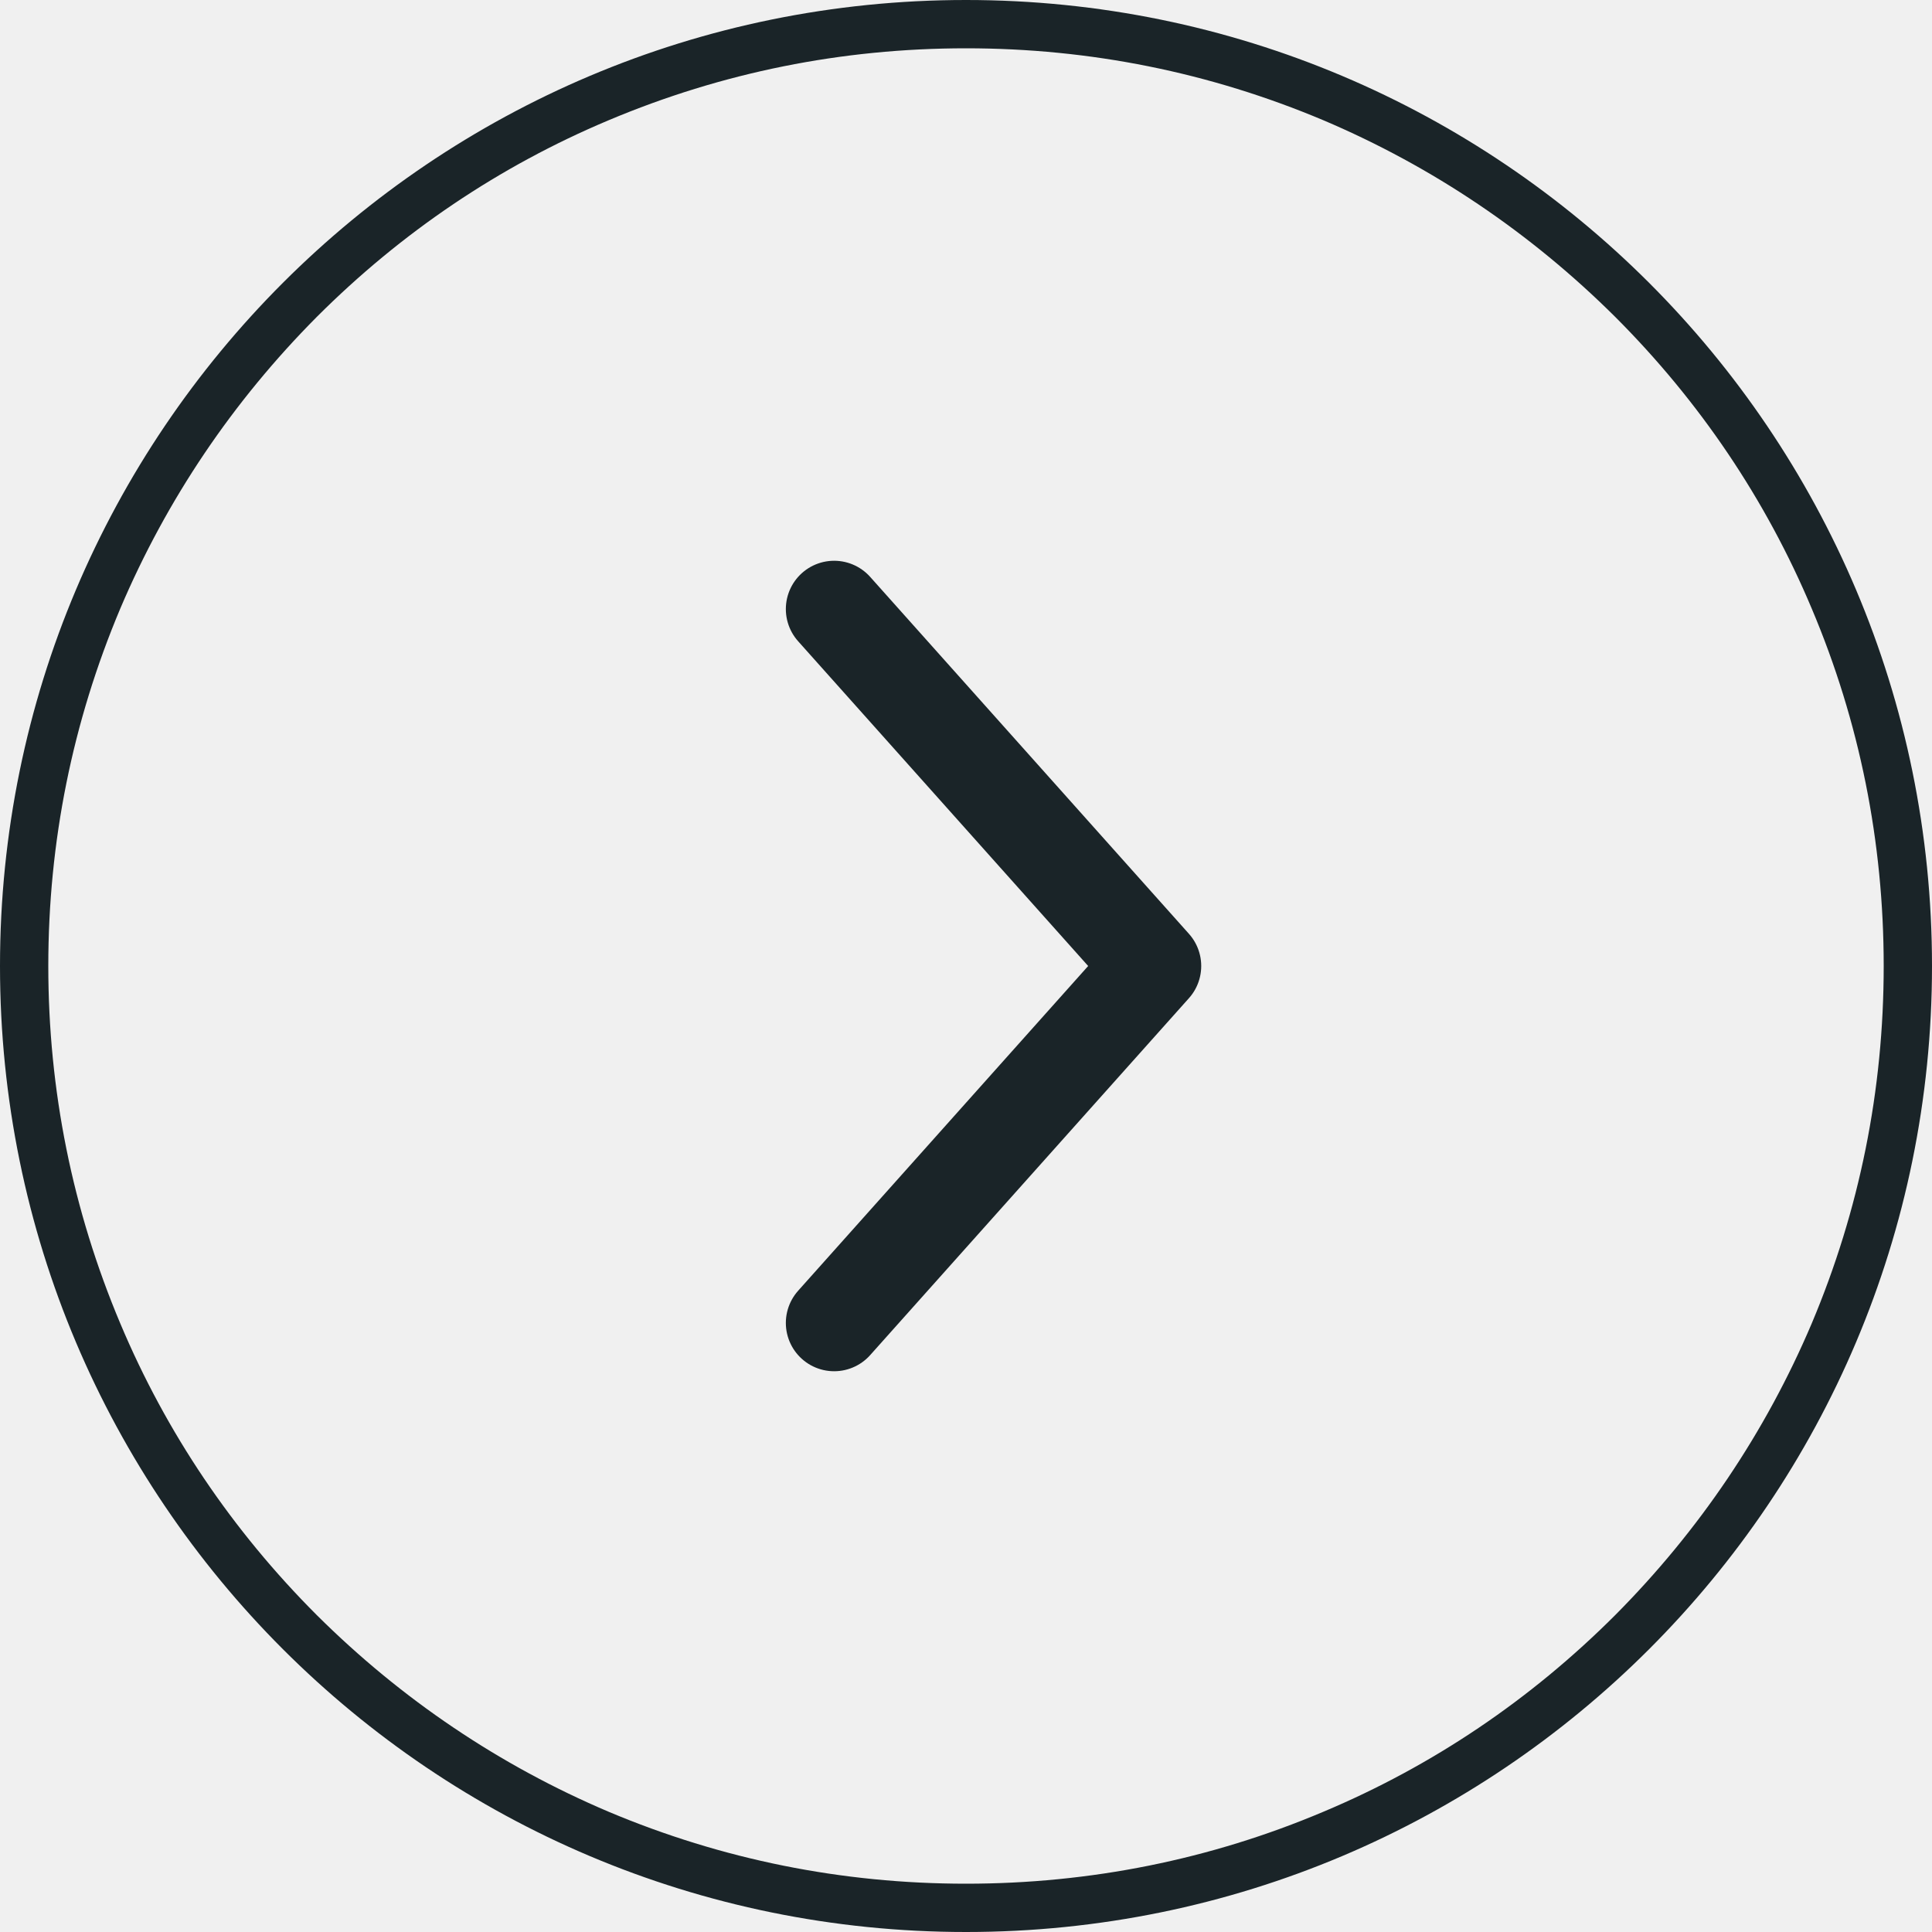
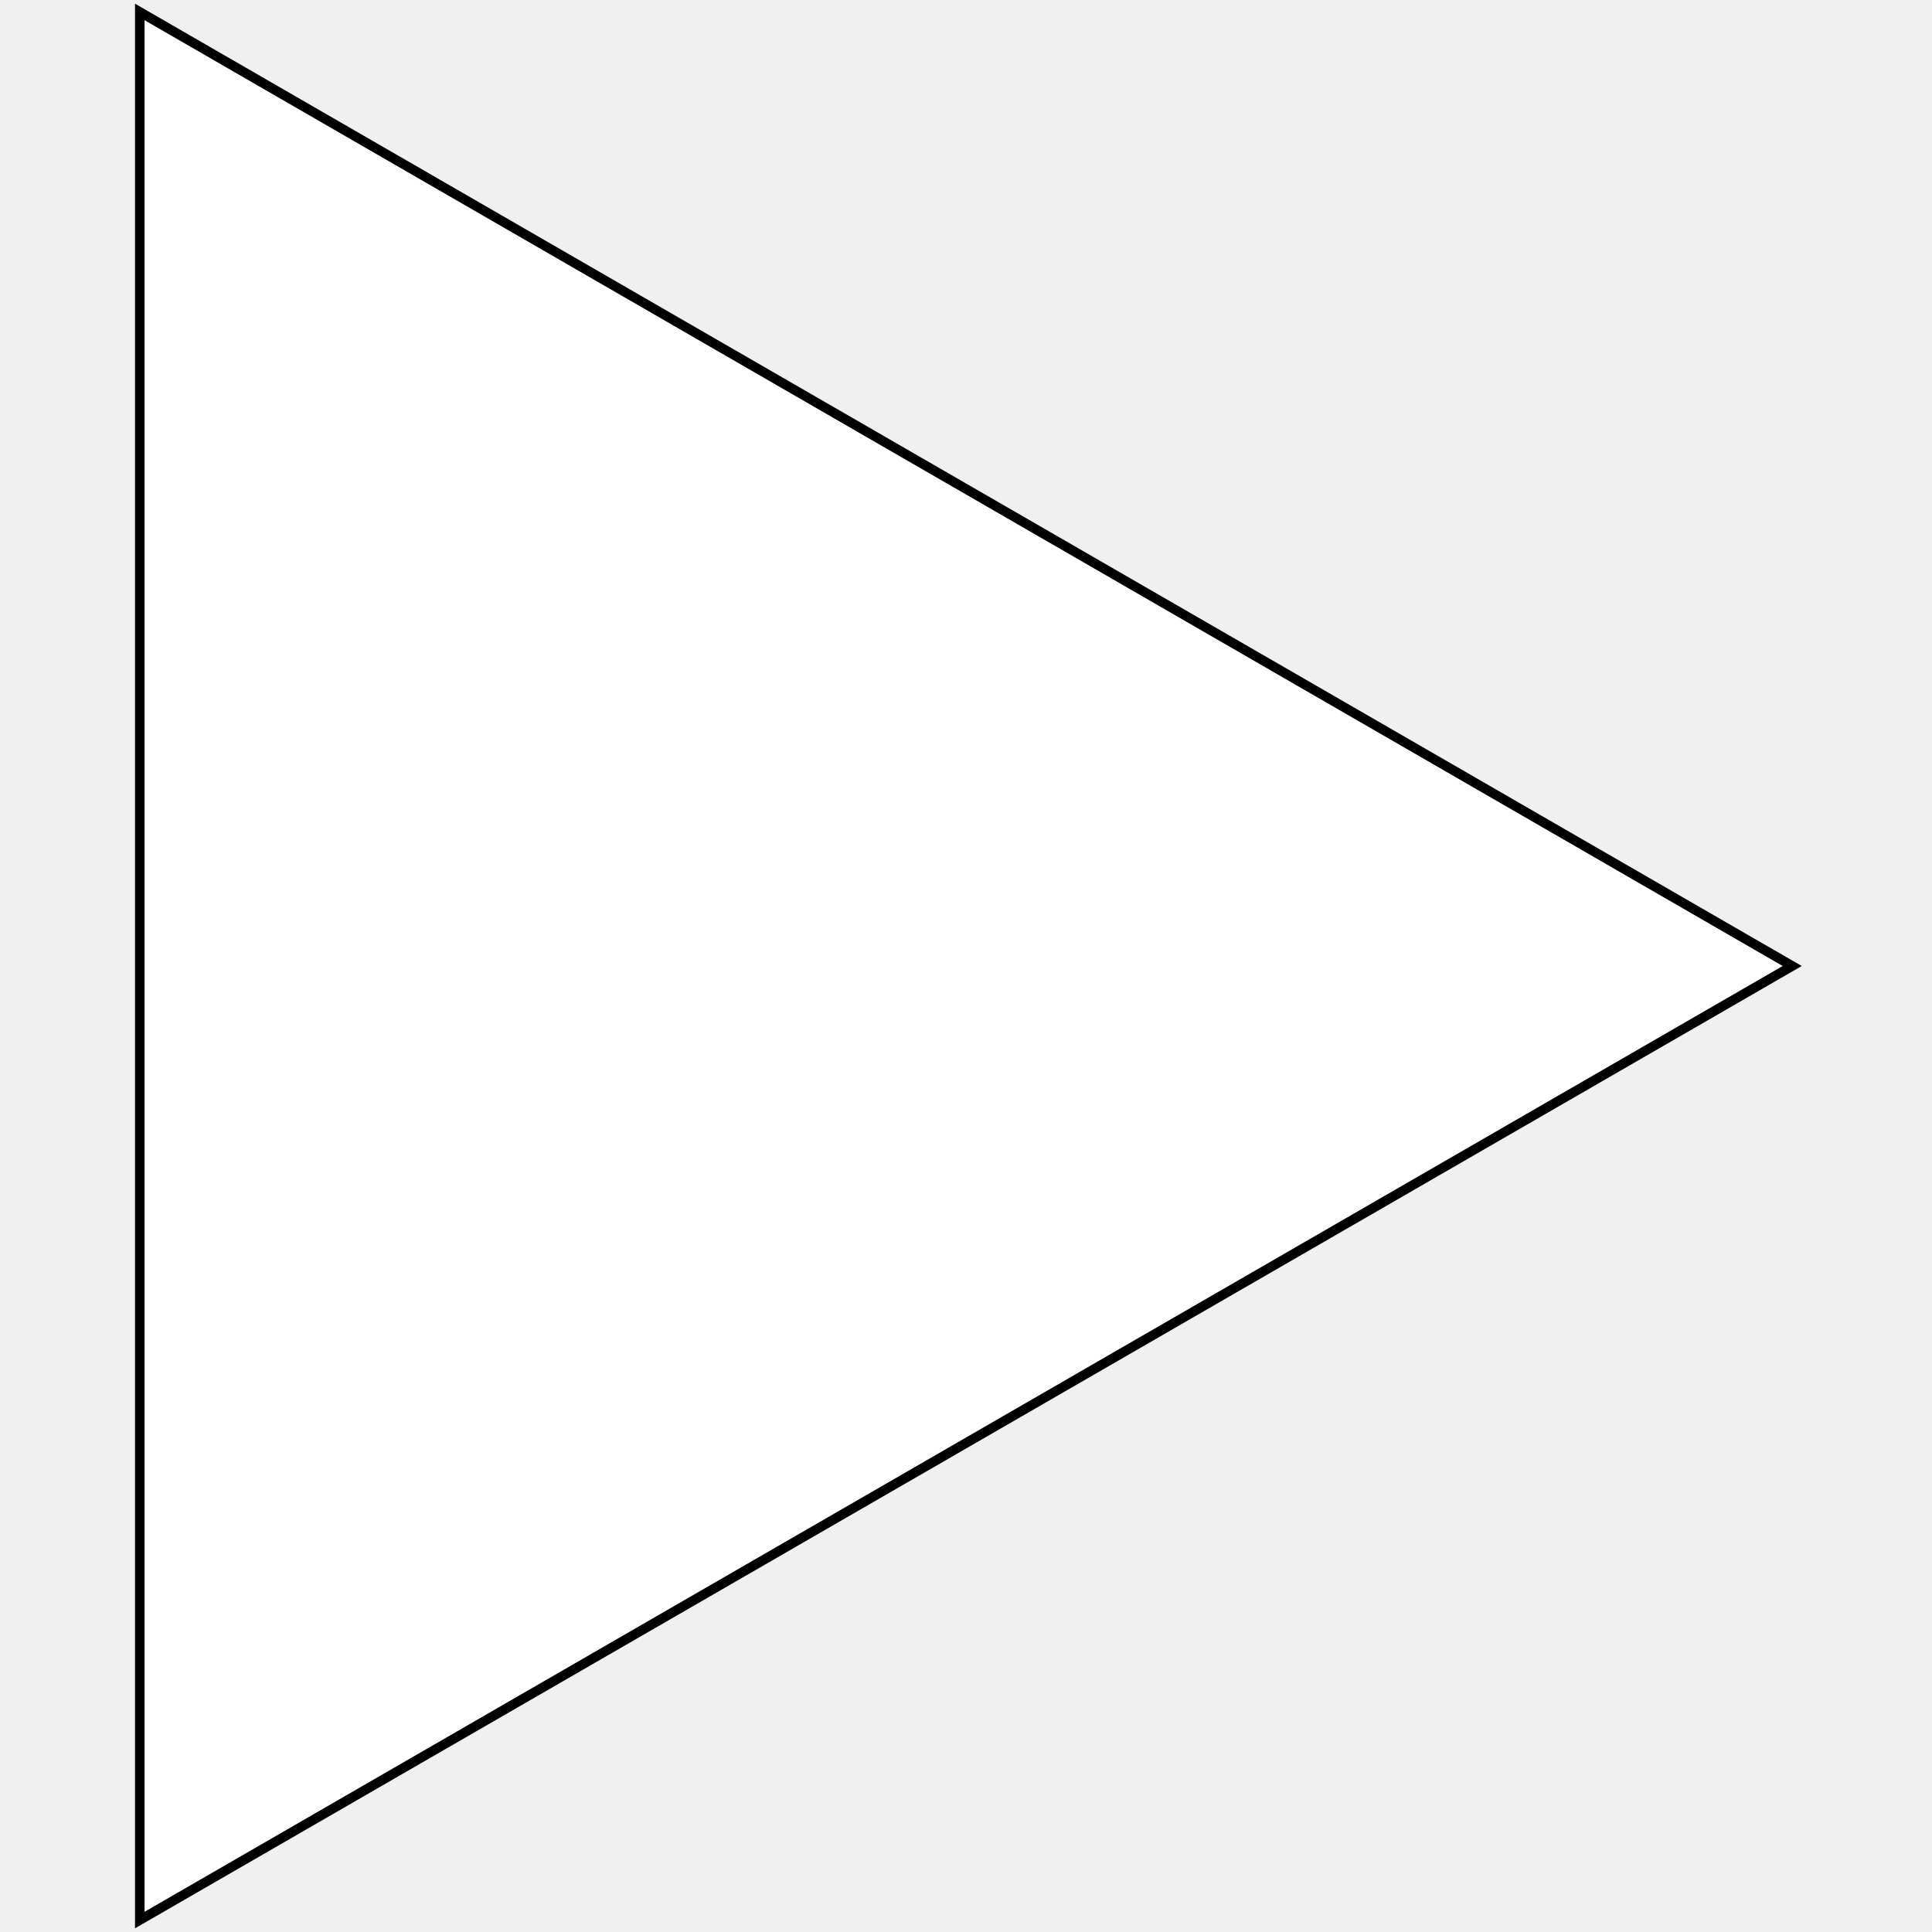
- <svg xmlns="http://www.w3.org/2000/svg" version="1.1" id="Layer_1" x="0px" y="0px" viewBox="0 0 400 400" style="enable-background:new 0 0 400 400;" xml:space="preserve">
+ <svg xmlns="http://www.w3.org/2000/svg" version="1.1" id="Layer_1" x="0px" y="0px" viewBox="0 0 405 405" style="enable-background:new 0 0 405 405;" xml:space="preserve">
  <style type="text/css">
	.st0{fill:none;}
	.st1{fill:none;stroke:#1A2428;stroke-width:20;stroke-linecap:round;stroke-linejoin:round;stroke-miterlimit:10;}
	.st2{fill:#1A2428;}
+ 	.st3{fill:#FFFFFF;stroke:#000000;stroke-width:2;stroke-miterlimit:10;}
</style>
-   <path class="st0" d="M200.1,199.9c-0.1,0.1-0.2,0.1-0.3,0.2C199.9,200,200.1,200,200.1,199.9C200.2,199.9,200.1,199.9,200.1,199.9z" />
-   <polyline class="st1" points="172.7,273.9 238.7,200 172.7,126.1 " />
+   <path class="st0" d="M-249.1,202.4c-0.1,0.1-0.2,0.1-0.3,0.2C-249.3,202.5-249.1,202.5-249.1,202.4  C-249,202.4-249.1,202.4-249.1,202.4z" />
+   <polyline class="st1" points="-276.5,276.4 -210.5,202.5 -276.5,128.6 " />
  <g>
-     <path class="st2" d="M200,10c25.7,0,50.5,5,74,14.9c22.6,9.6,42.9,23.3,60.4,40.7c17.5,17.5,31.2,37.8,40.7,60.4   c9.9,23.4,14.9,48.3,14.9,74s-5,50.5-14.9,74c-9.6,22.6-23.3,42.9-40.7,60.4c-17.5,17.5-37.8,31.2-60.4,40.7   c-23.4,9.9-48.3,14.9-74,14.9s-50.5-5-74-14.9c-22.6-9.6-42.9-23.3-60.4-40.7c-17.5-17.5-31.2-37.8-40.7-60.4   C15,250.5,10,225.7,10,200s5-50.5,14.9-74c9.6-22.6,23.3-42.9,40.7-60.4c17.5-17.5,37.8-31.2,60.4-40.7C149.5,15,174.3,10,200,10    M200,0C89.5,0,0,89.5,0,200s89.5,200,200,200s200-89.5,200-200S310.5,0,200,0L200,0z" />
+     <path class="st2" d="M-249.2,12.5c25.7,0,50.5,5,74,14.9c22.6,9.6,42.9,23.3,60.4,40.7c17.5,17.5,31.2,37.8,40.7,60.4   c9.9,23.4,14.9,48.3,14.9,74s-5,50.5-14.9,74c-9.6,22.6-23.3,42.9-40.7,60.4c-17.5,17.5-37.8,31.2-60.4,40.7   c-23.4,9.9-48.3,14.9-74,14.9s-50.5-5-74-14.9c-22.6-9.6-42.9-23.3-60.4-40.7c-17.5-17.5-31.2-37.8-40.7-60.4   c-9.9-23.5-14.9-48.3-14.9-74s5-50.5,14.9-74c9.6-22.6,23.3-42.9,40.7-60.4c17.5-17.5,37.8-31.2,60.4-40.7   C-299.7,17.5-274.9,12.5-249.2,12.5 M-249.2,2.5c-110.5,0-200,89.5-200,200s89.5,200,200,200s200-89.5,200-200   S-138.7,2.5-249.2,2.5L-249.2,2.5z" />
  </g>
+   <polygon class="st3" points="375.7,202.5 29.3,2.5 29.3,402.5 375.7,202.5 29.3,2.5 29.3,402.5 " />
</svg>
